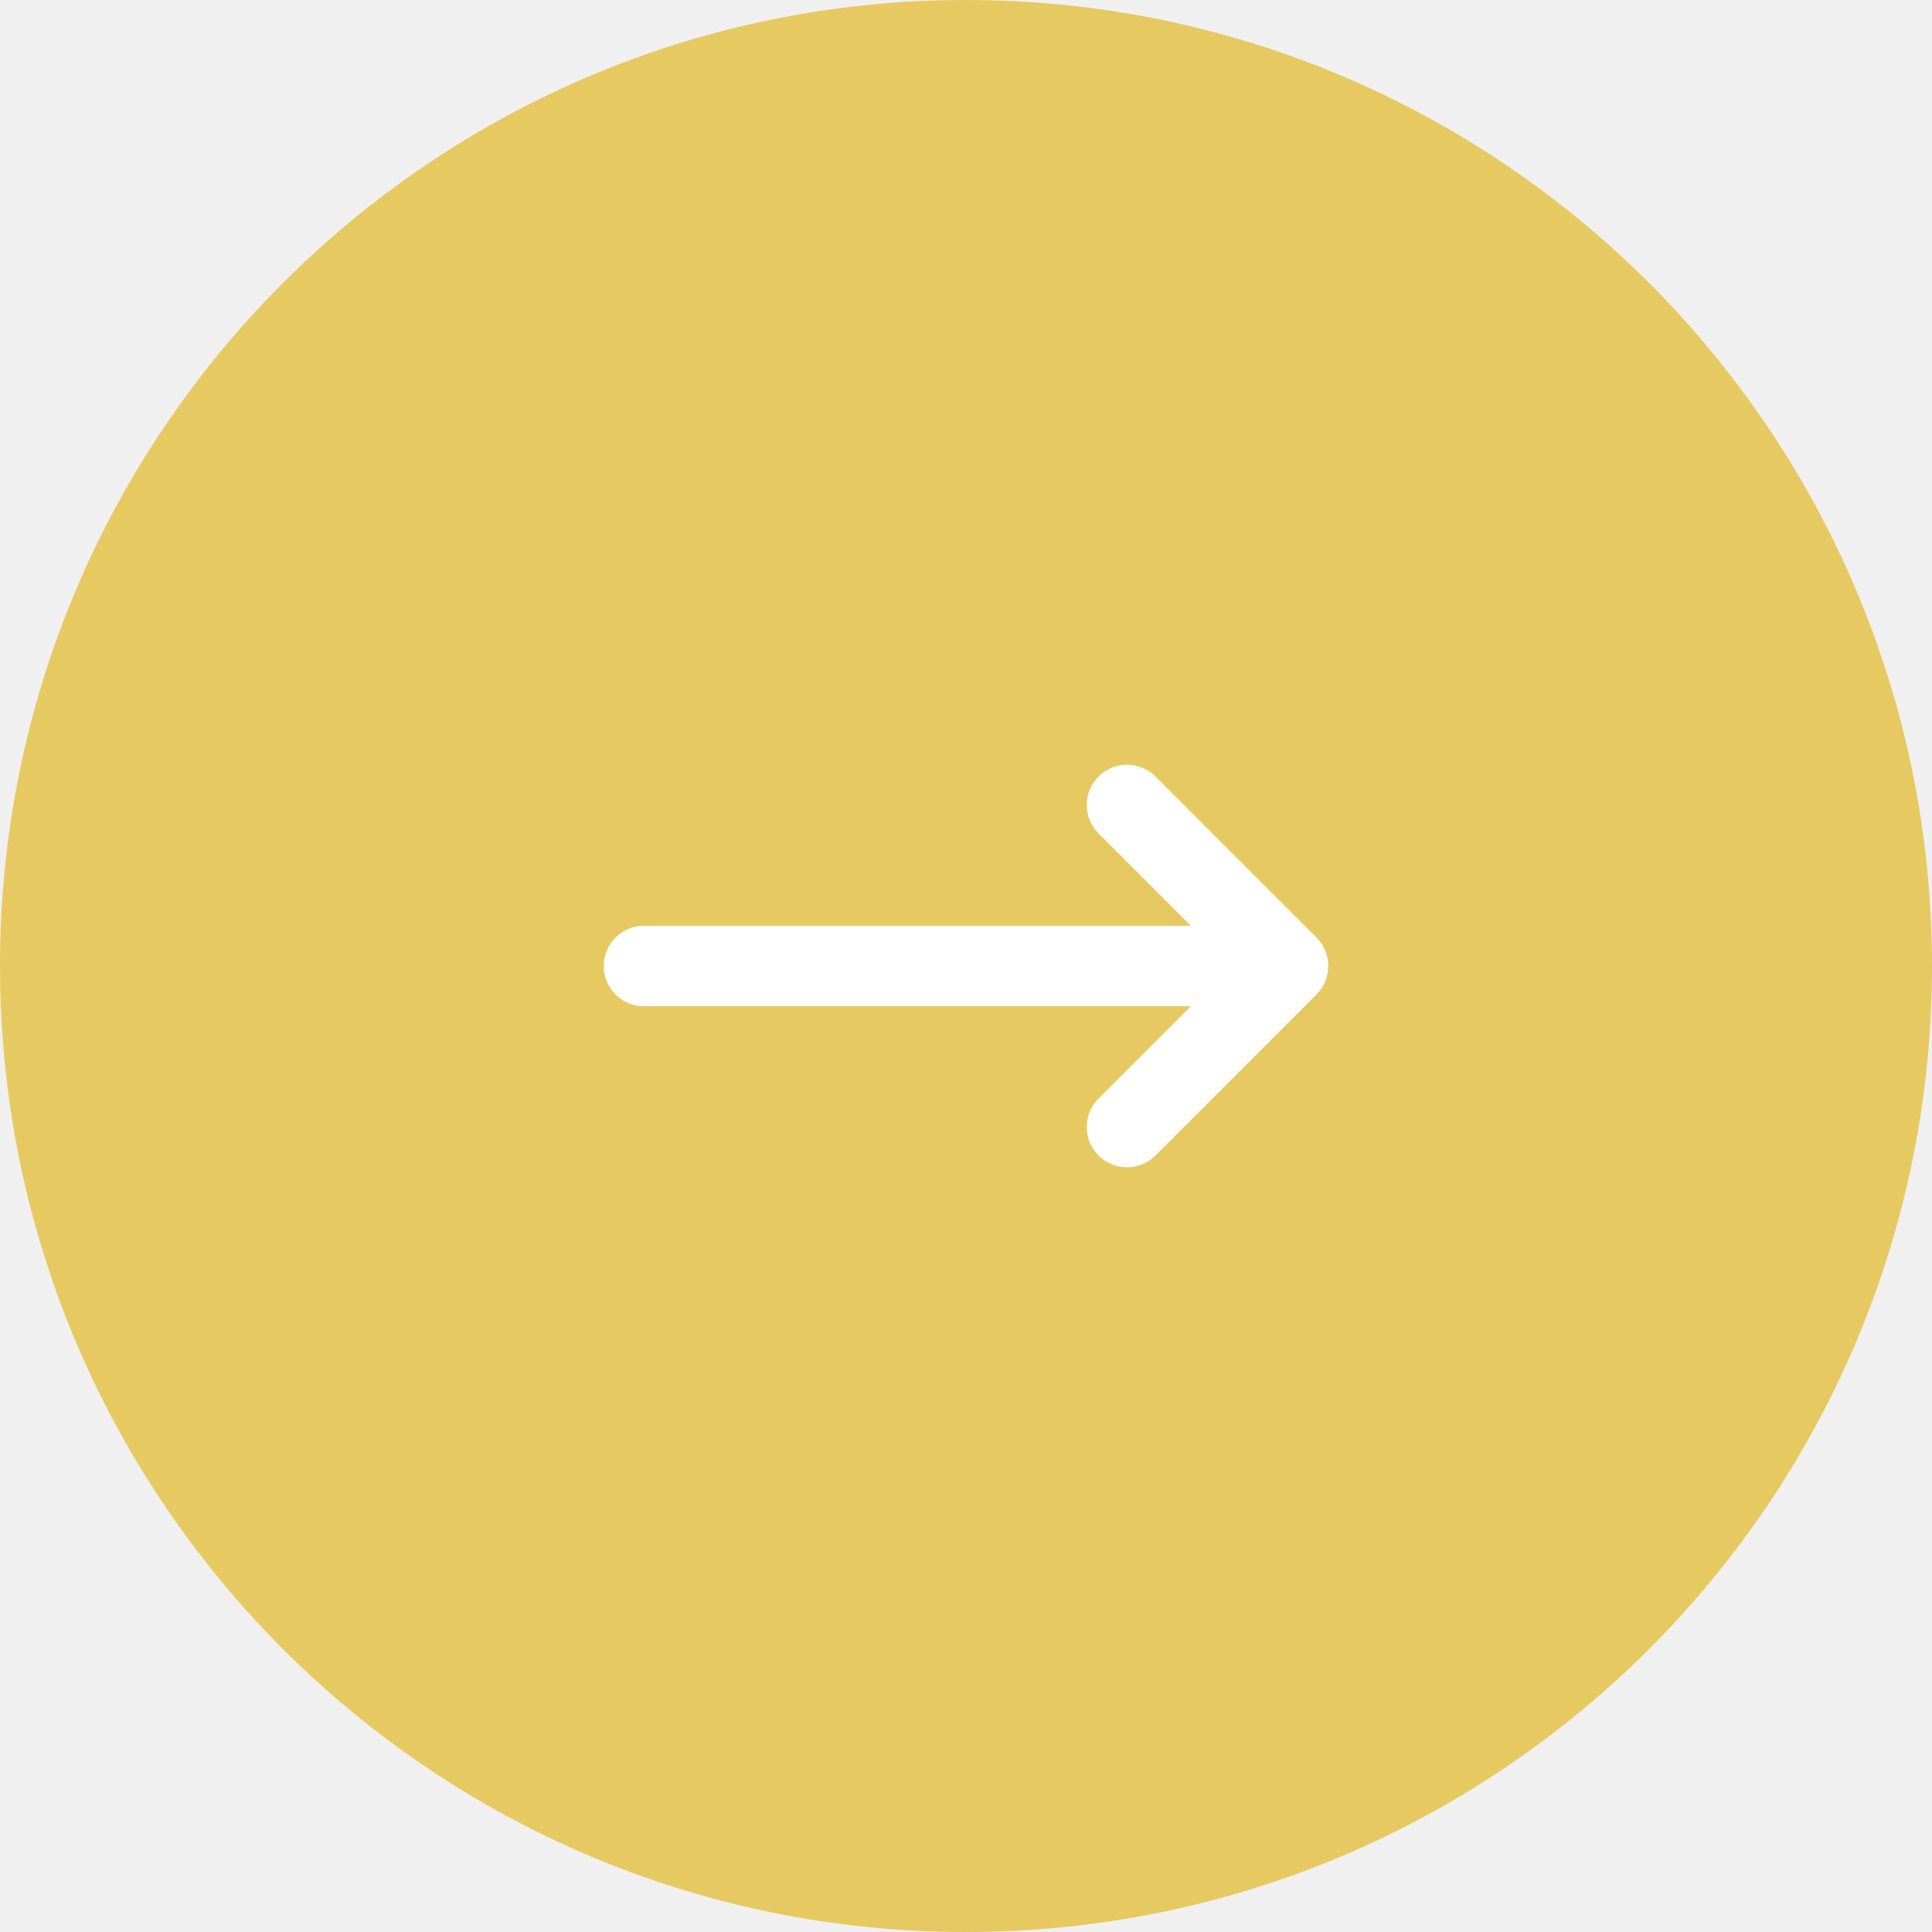
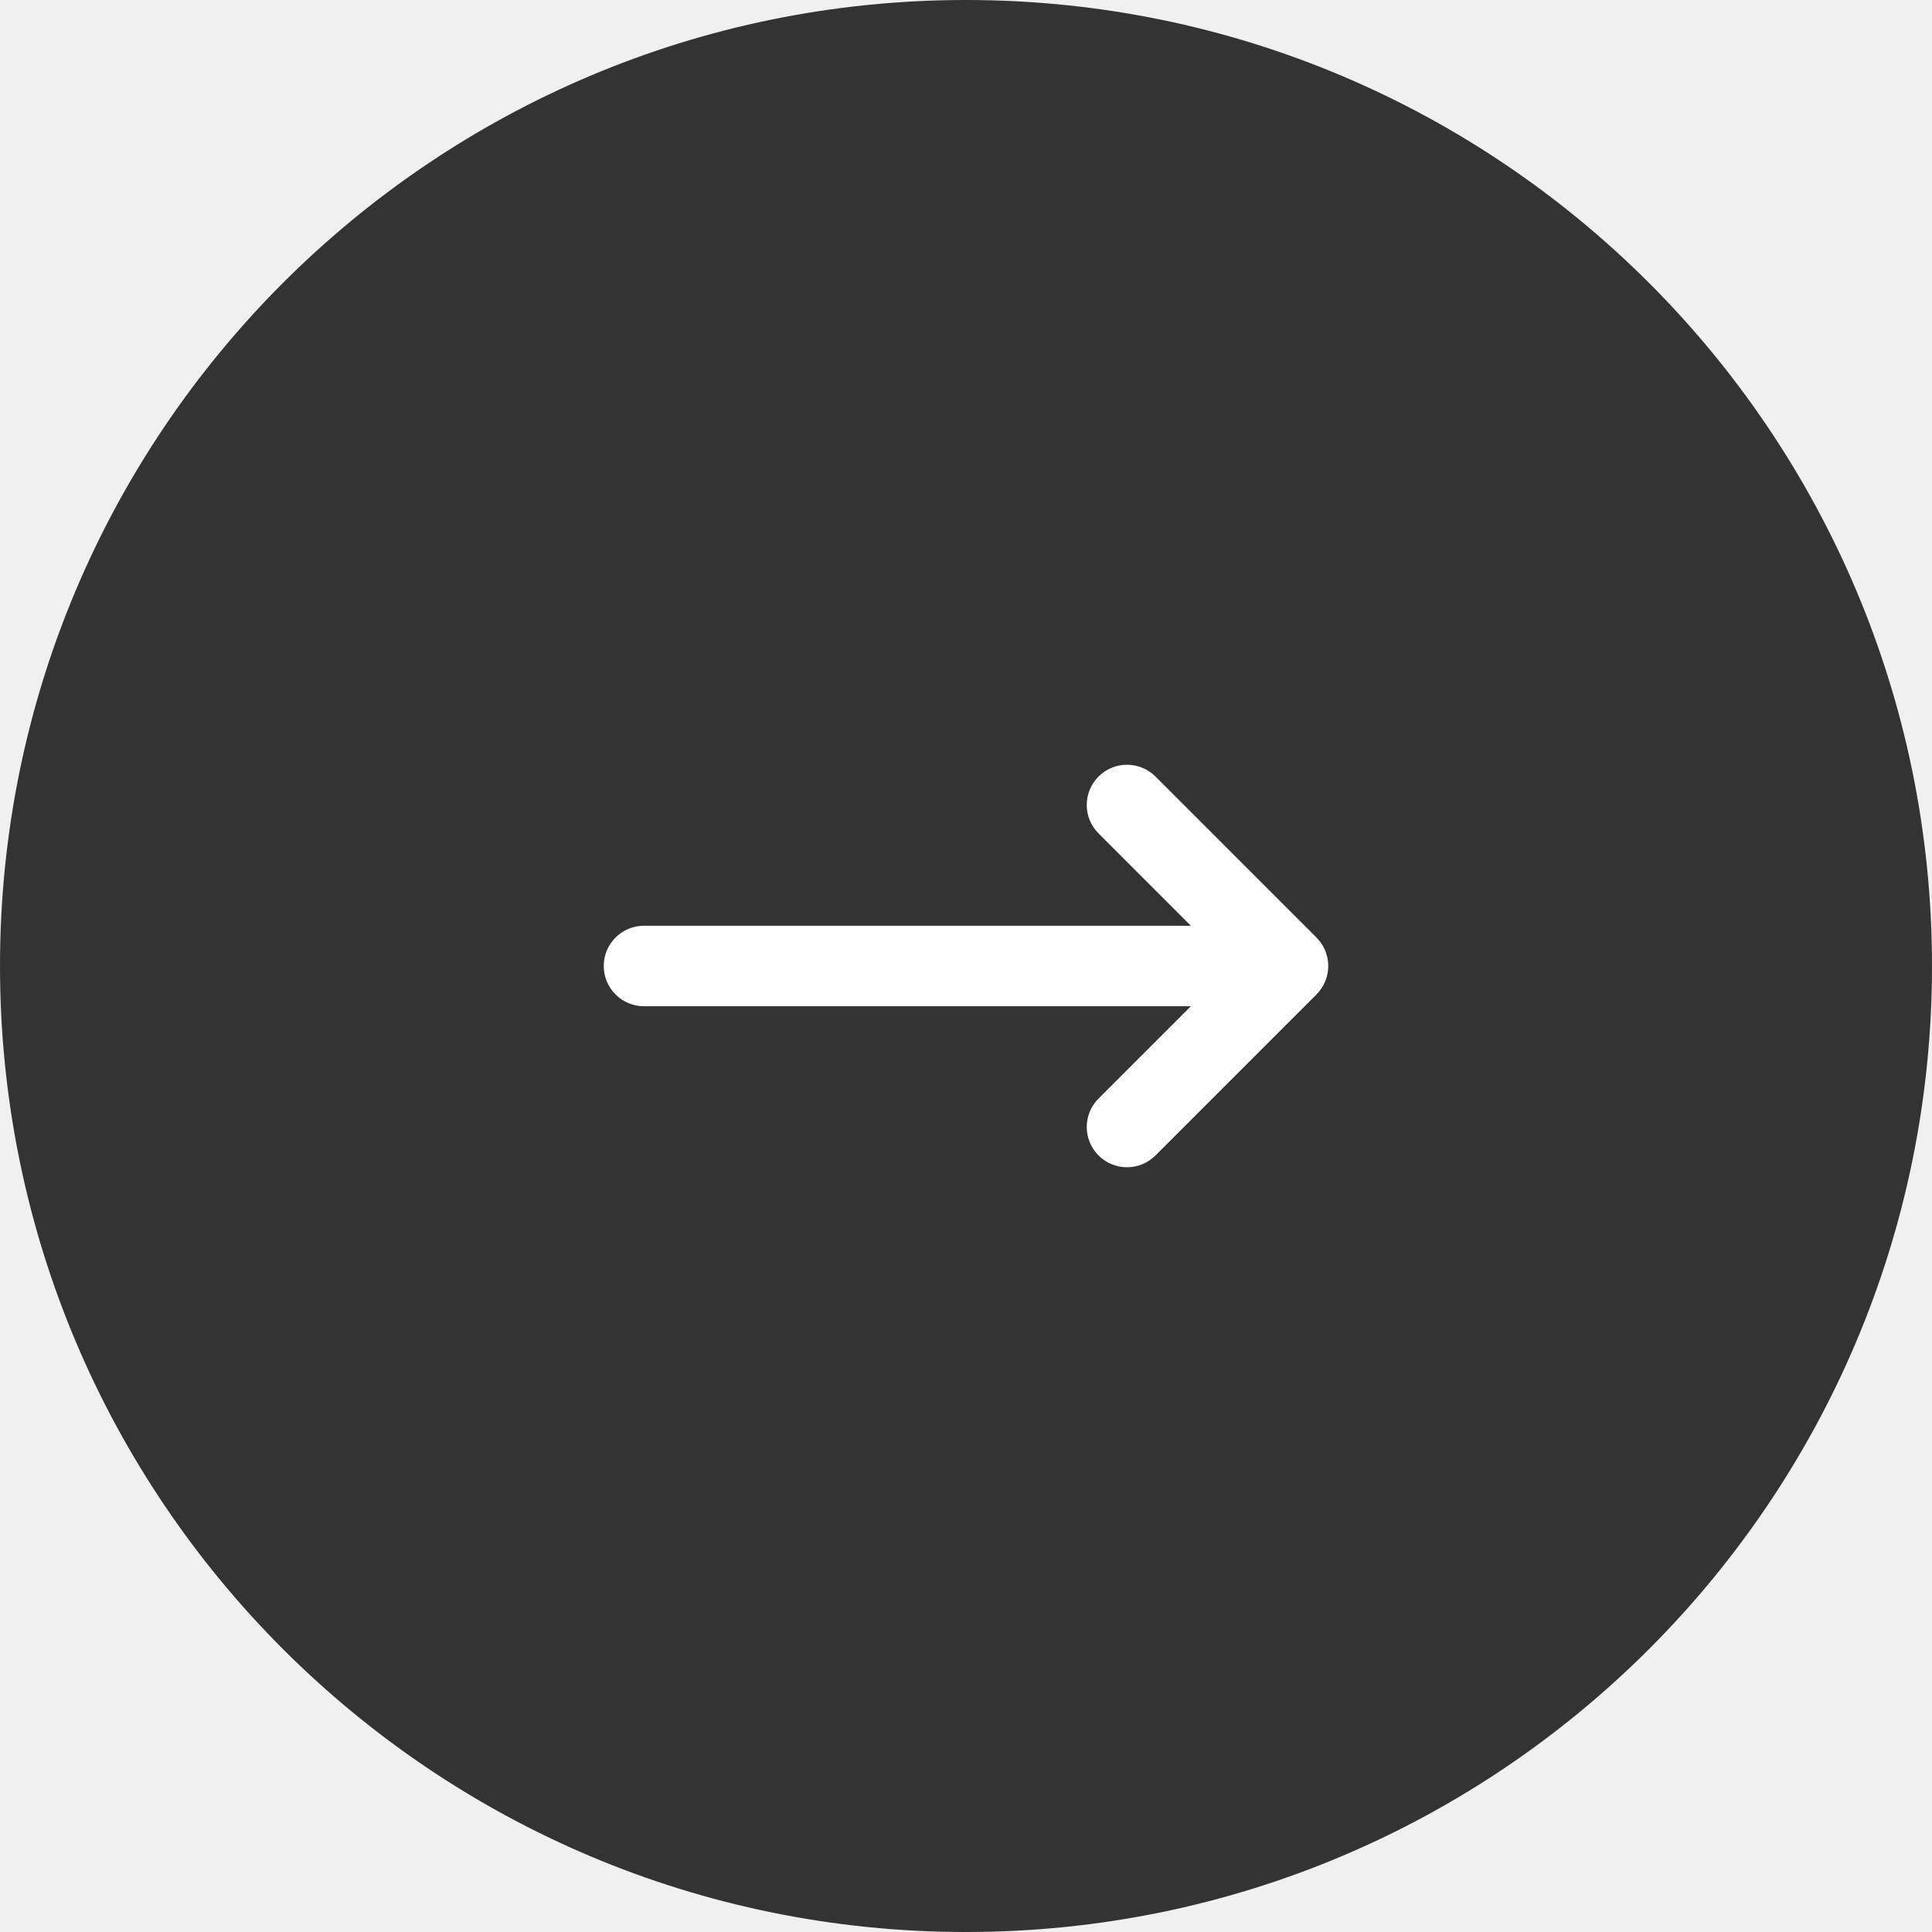
- <svg xmlns="http://www.w3.org/2000/svg" width="56" height="56" viewBox="0 0 56 56" fill="none" className="text-secondary">
-   <rect width="56" height="56" rx="28" fill="#E7C962" className="fill-current" />
+ <svg xmlns="http://www.w3.org/2000/svg" width="56" height="56" viewBox="0 0 56 56" fill="none" className="">
+   <rect width="56" height="56" rx="28" fill="#333333" className="fill-current" />
  <path fillRule="evenodd" clipRule="evenodd" d="M31.842 22.508C32.297 22.053 33.036 22.053 33.492 22.508L38.158 27.174L38.158 27.175C38.27 27.287 38.355 27.416 38.411 27.553C38.468 27.691 38.5 27.842 38.5 28C38.5 28.158 38.469 28.308 38.412 28.445C38.384 28.513 38.349 28.579 38.308 28.642C38.265 28.707 38.215 28.768 38.158 28.825L38.158 28.826L33.492 33.492C33.036 33.947 32.297 33.947 31.842 33.492C31.386 33.036 31.386 32.297 31.842 31.842L34.517 29.167H18.667C18.022 29.167 17.5 28.644 17.5 28C17.5 27.356 18.022 26.833 18.667 26.833H34.517L31.842 24.158C31.386 23.703 31.386 22.964 31.842 22.508Z" fill="white" />
</svg>
